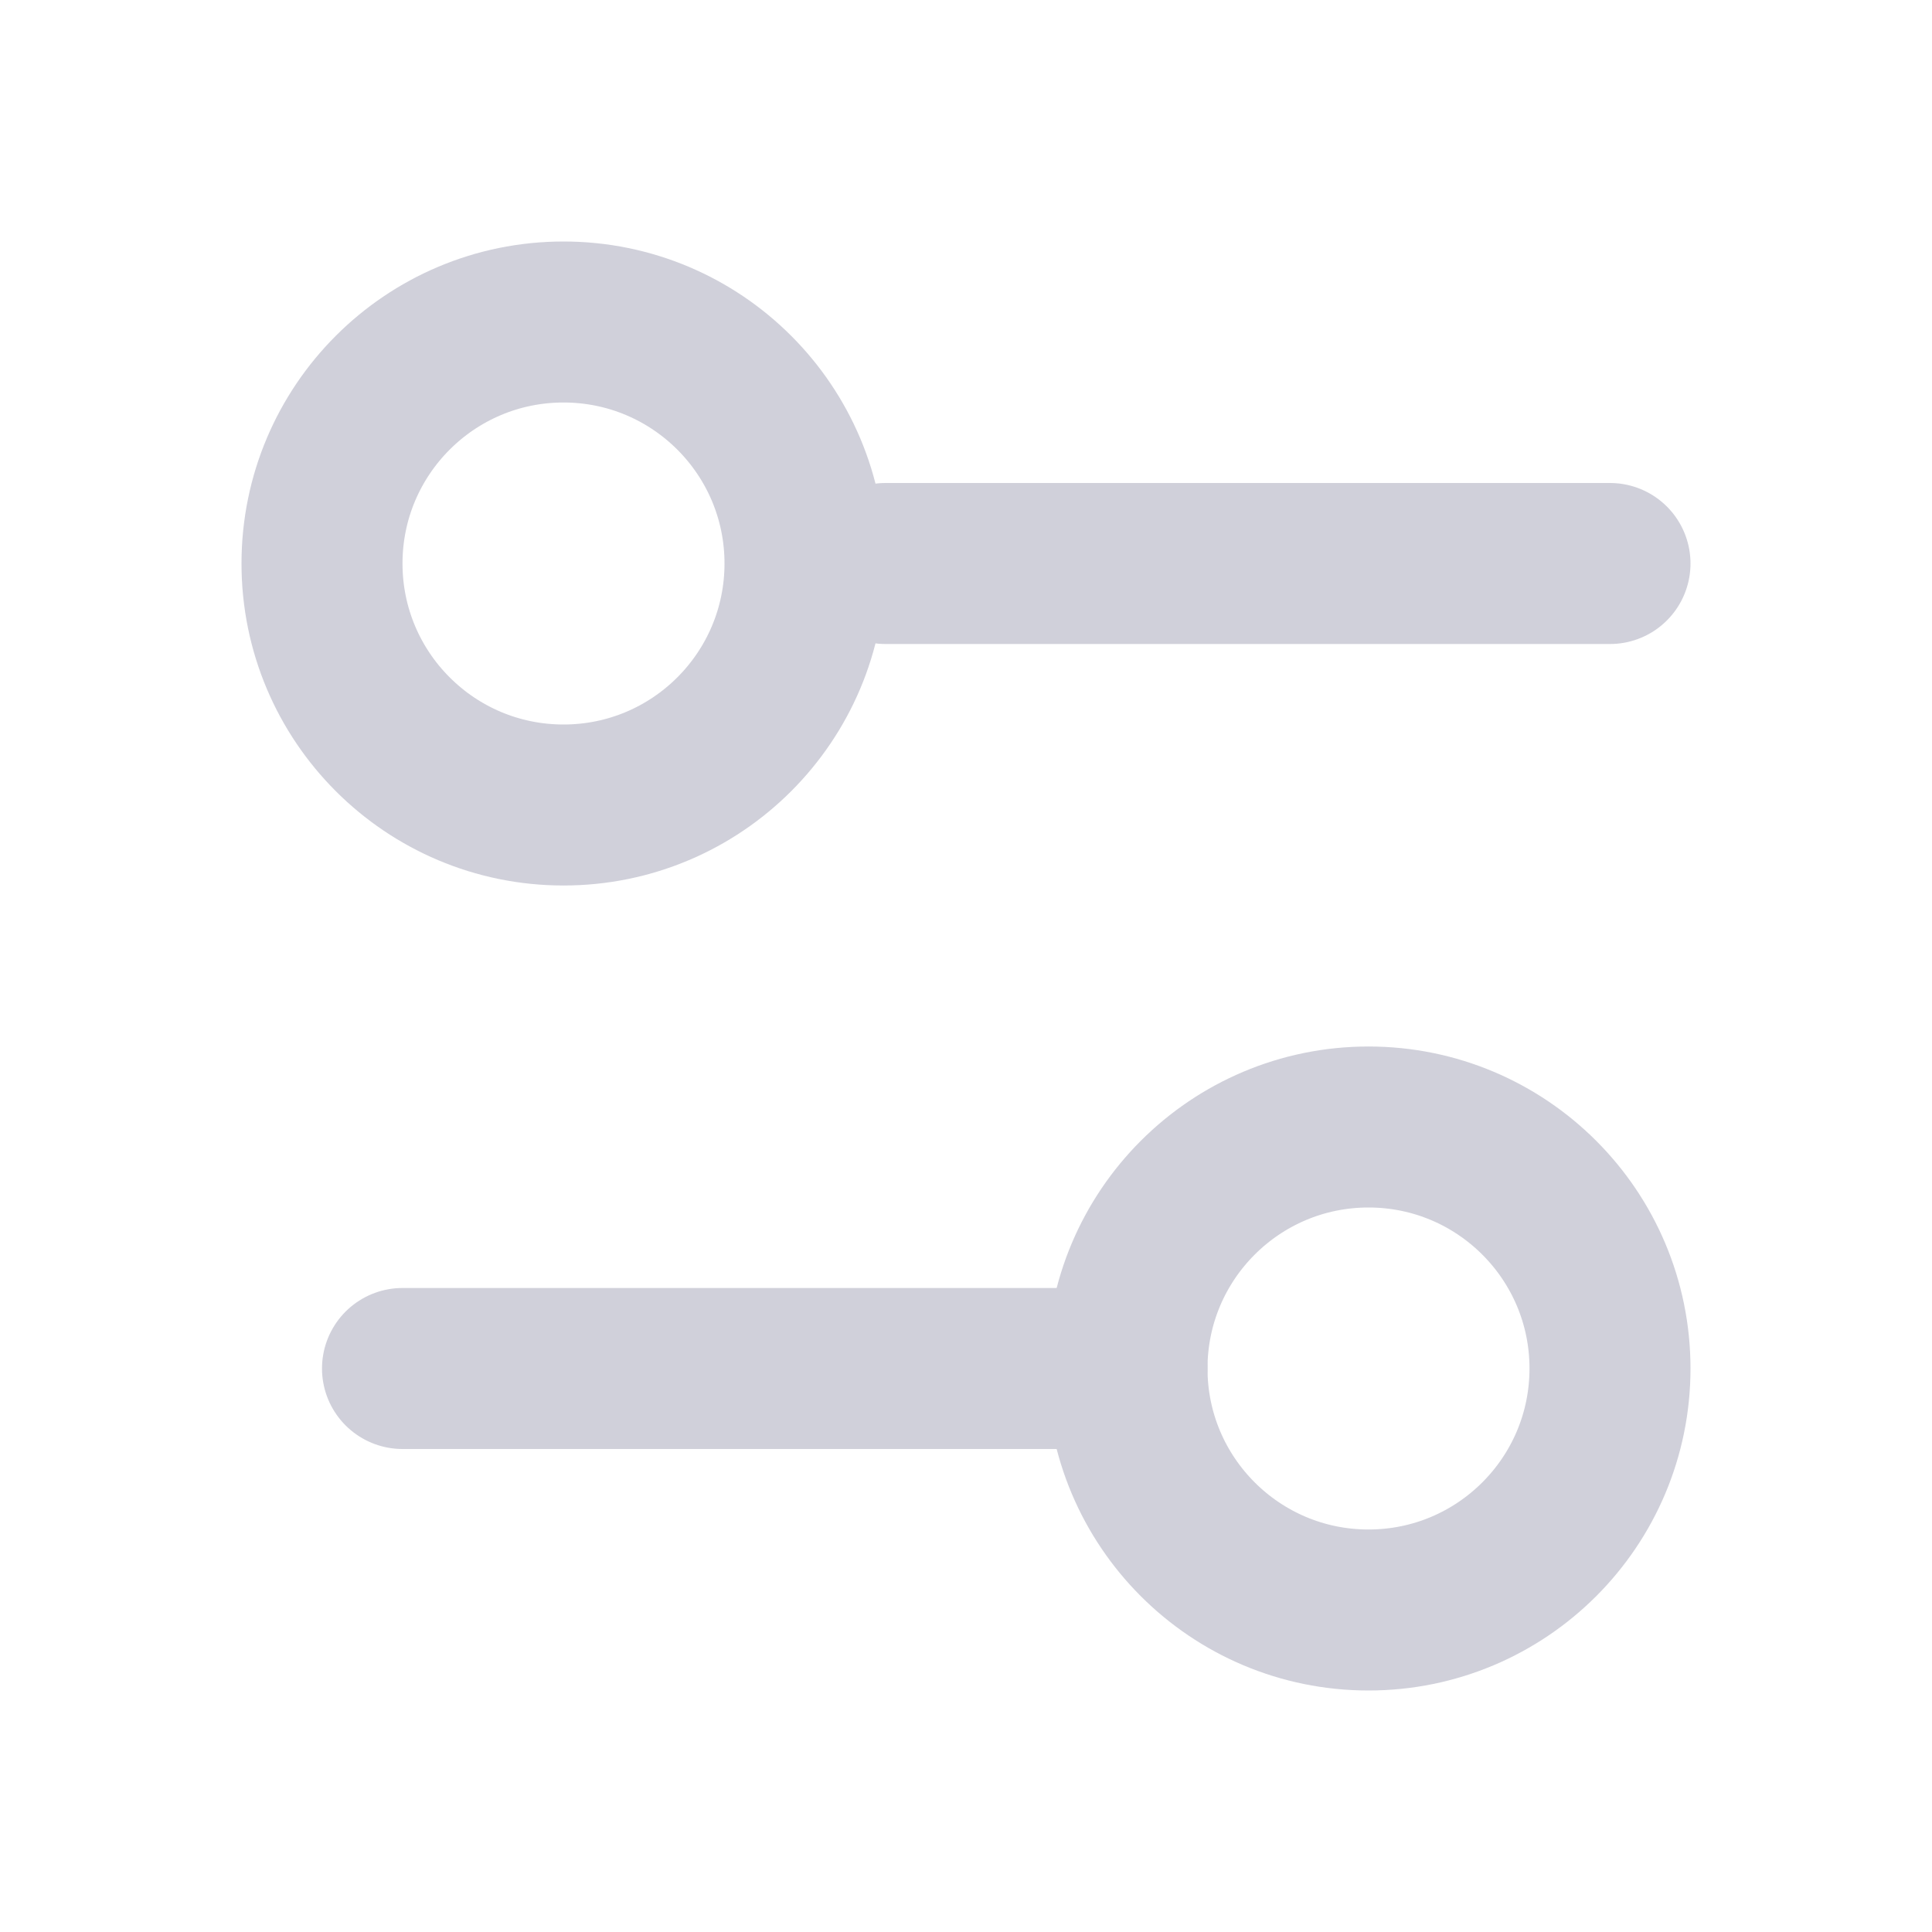
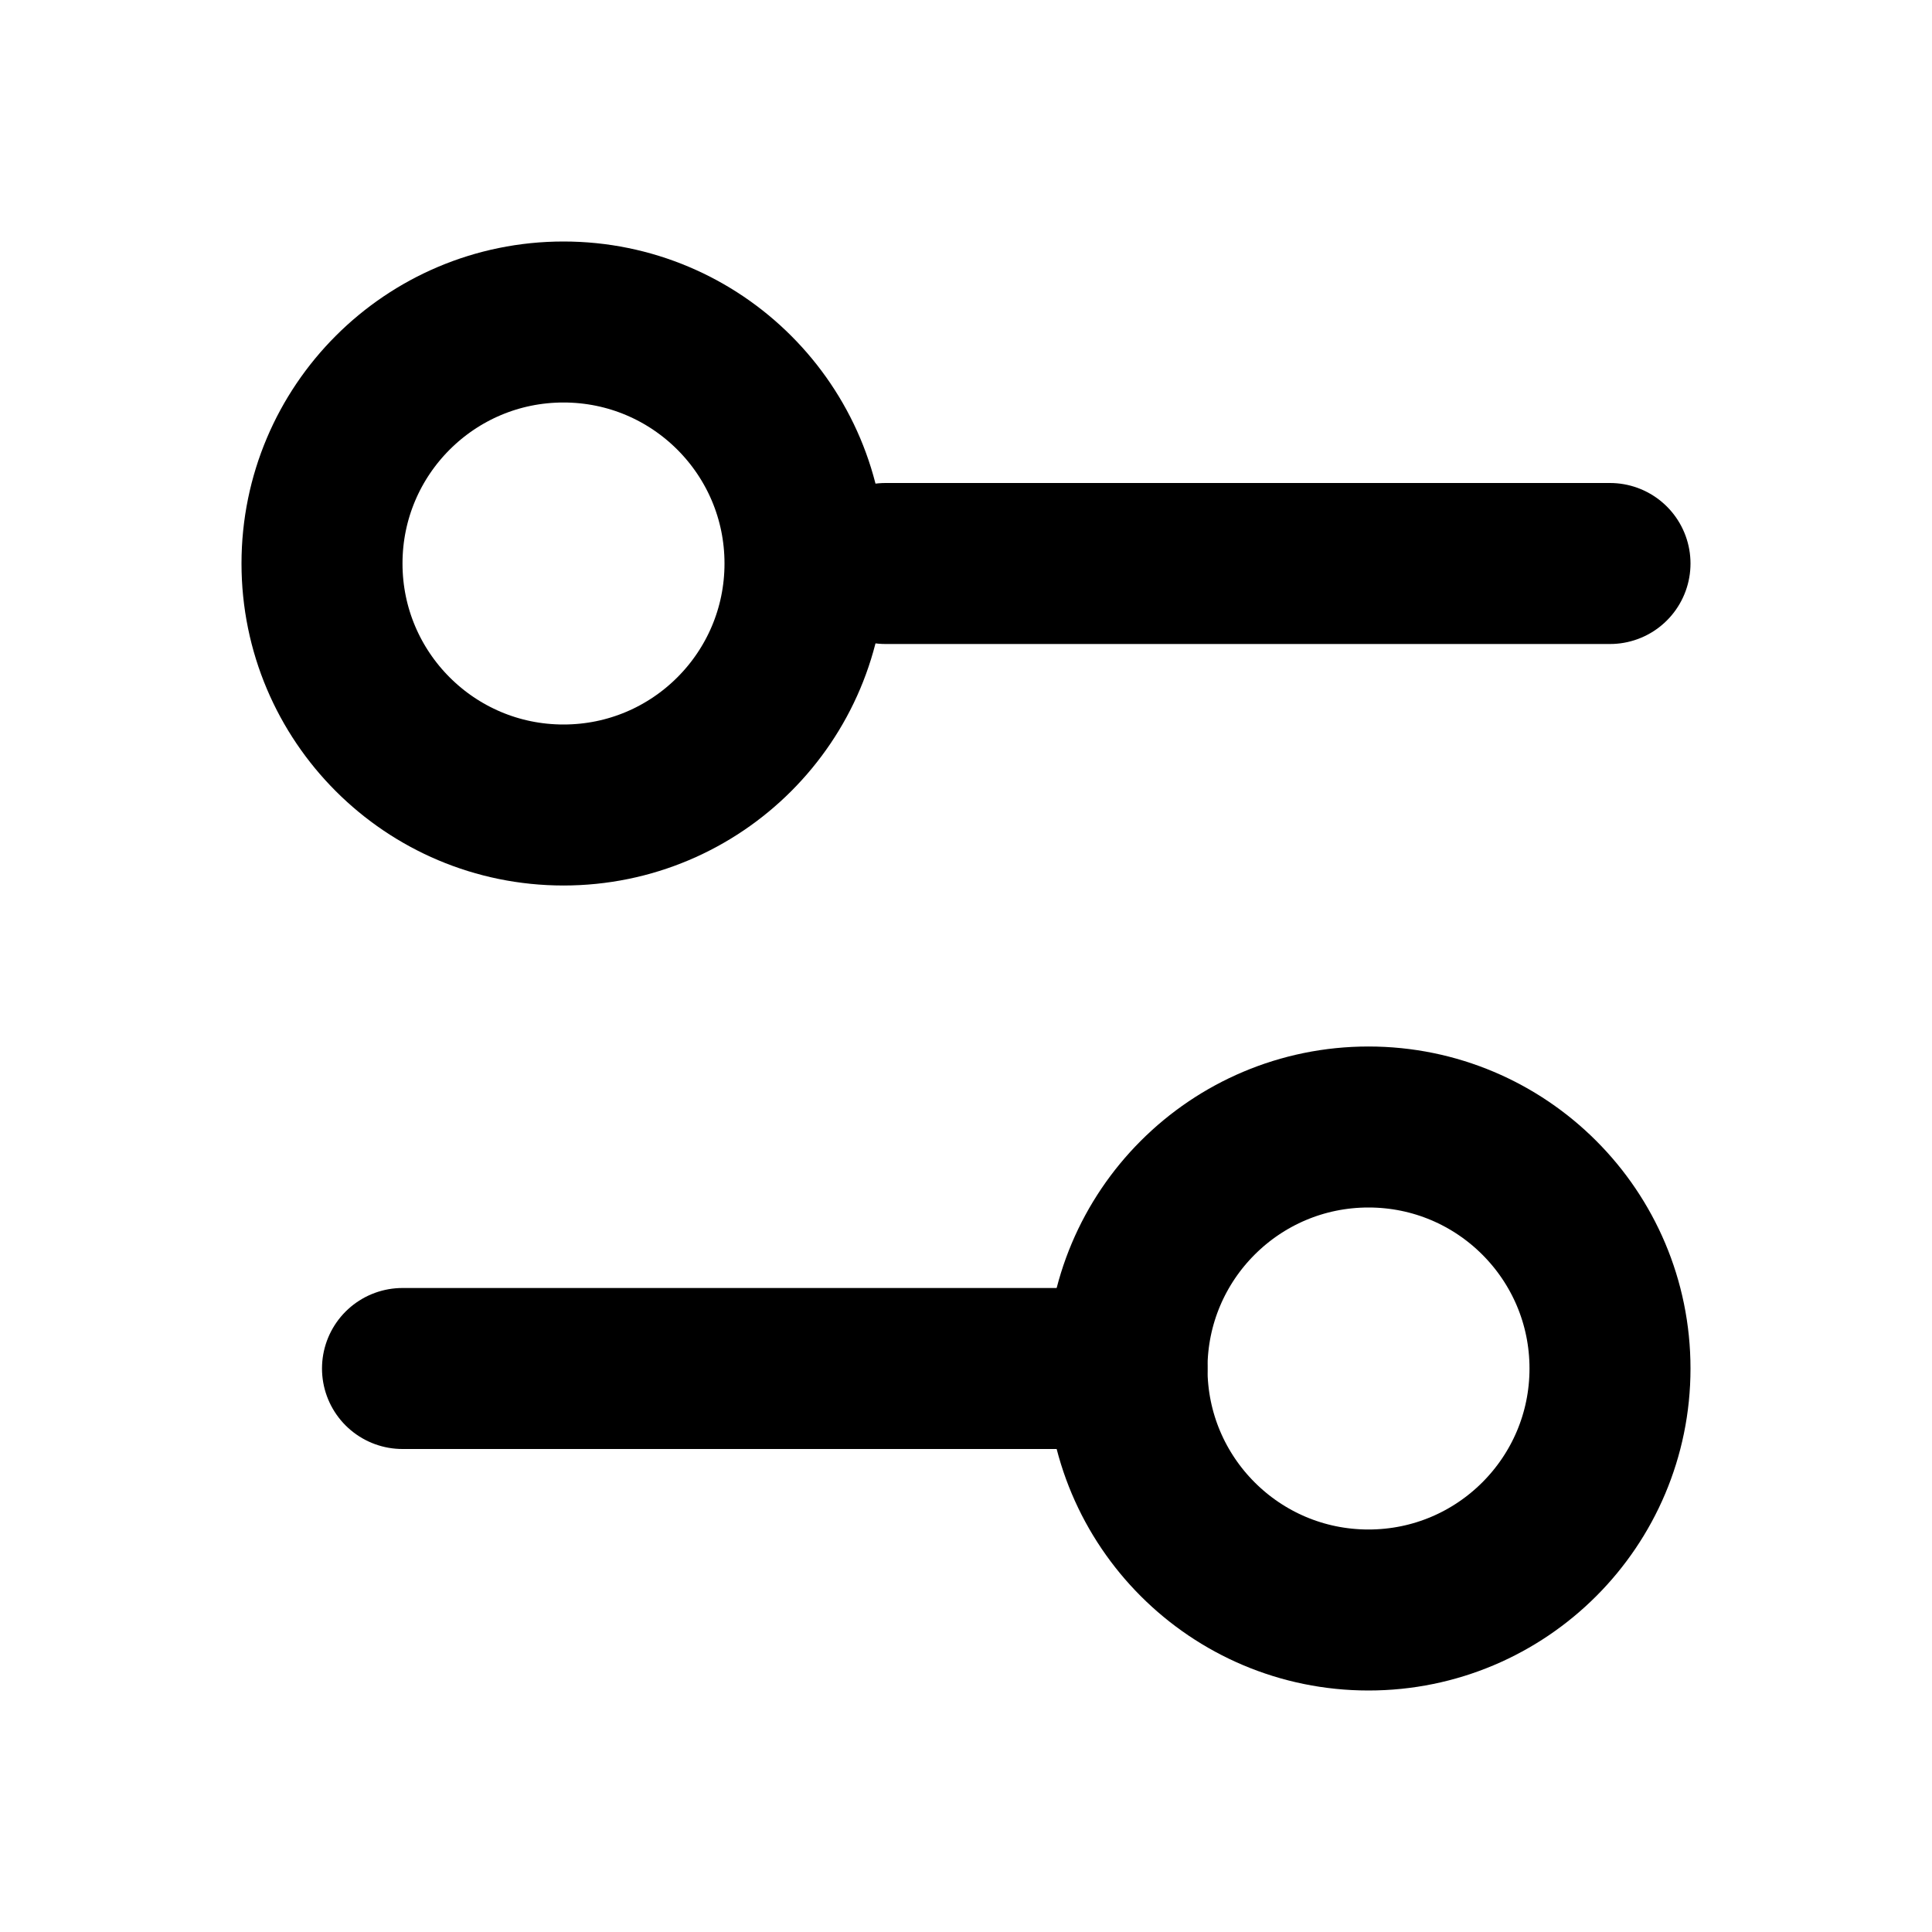
<svg xmlns="http://www.w3.org/2000/svg" width="24" height="24" viewBox="0 0 24 24" fill="none">
-   <path d="M20 7H11" stroke="#D0D0DA" stroke-width="2" stroke-linecap="round" stroke-linejoin="round" />
-   <path d="M14 17H5" stroke="#D0D0DA" stroke-width="2" stroke-linecap="round" stroke-linejoin="round" />
-   <path d="M17 20C18.657 20 20 18.657 20 17C20 15.343 18.657 14 17 14C15.343 14 14 15.343 14 17C14 18.657 15.343 20 17 20Z" stroke="#D0D0DA" stroke-width="2" stroke-linecap="round" stroke-linejoin="round" />
-   <path d="M7 10C8.657 10 10 8.657 10 7C10 5.343 8.657 4 7 4C5.343 4 4 5.343 4 7C4 8.657 5.343 10 7 10Z" stroke="#D0D0DA" stroke-width="2" stroke-linecap="round" stroke-linejoin="round" />
+   <path d="M20 7H11" stroke="currentColor" stroke-width="2" stroke-linecap="round" stroke-linejoin="round" />
+   <path d="M14 17H5" stroke="currentColor" stroke-width="2" stroke-linecap="round" stroke-linejoin="round" />
+   <path d="M17 20C18.657 20 20 18.657 20 17C20 15.343 18.657 14 17 14C15.343 14 14 15.343 14 17C14 18.657 15.343 20 17 20Z" stroke="currentColor" stroke-width="2" stroke-linecap="round" stroke-linejoin="round" />
+   <path d="M7 10C8.657 10 10 8.657 10 7C10 5.343 8.657 4 7 4C5.343 4 4 5.343 4 7C4 8.657 5.343 10 7 10Z" stroke="currentColor" stroke-width="2" stroke-linecap="round" stroke-linejoin="round" />
</svg>
